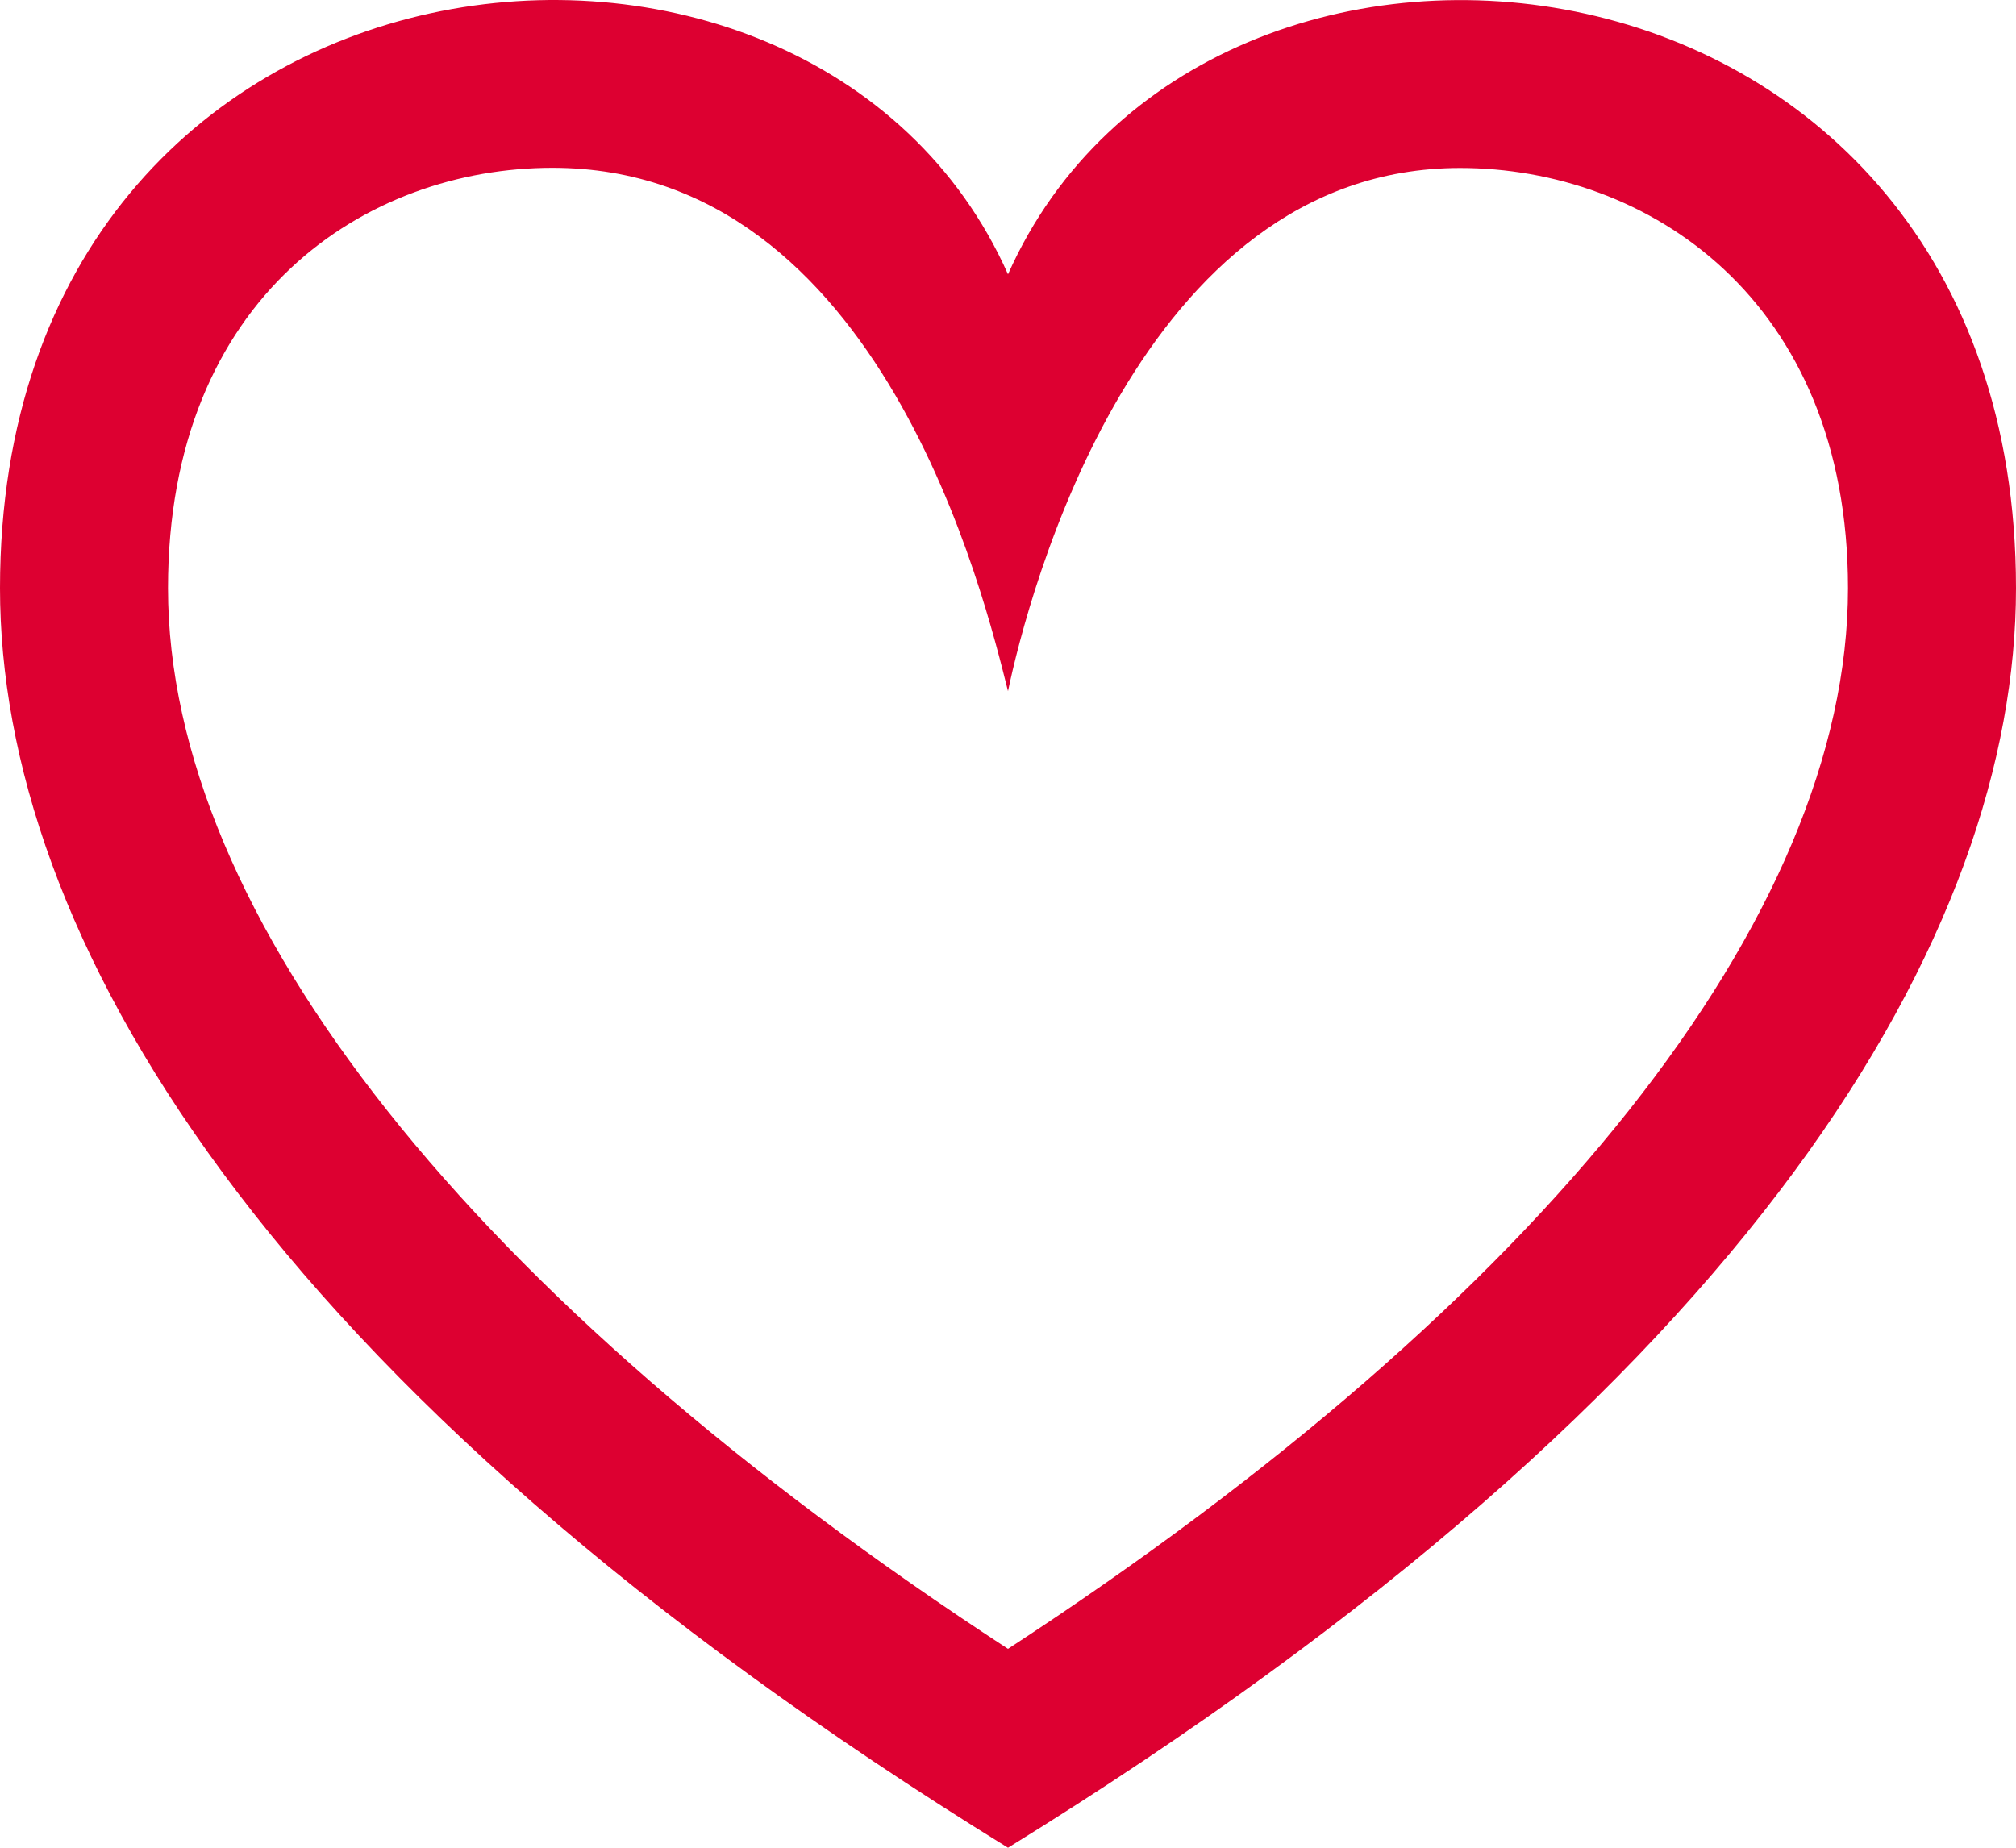
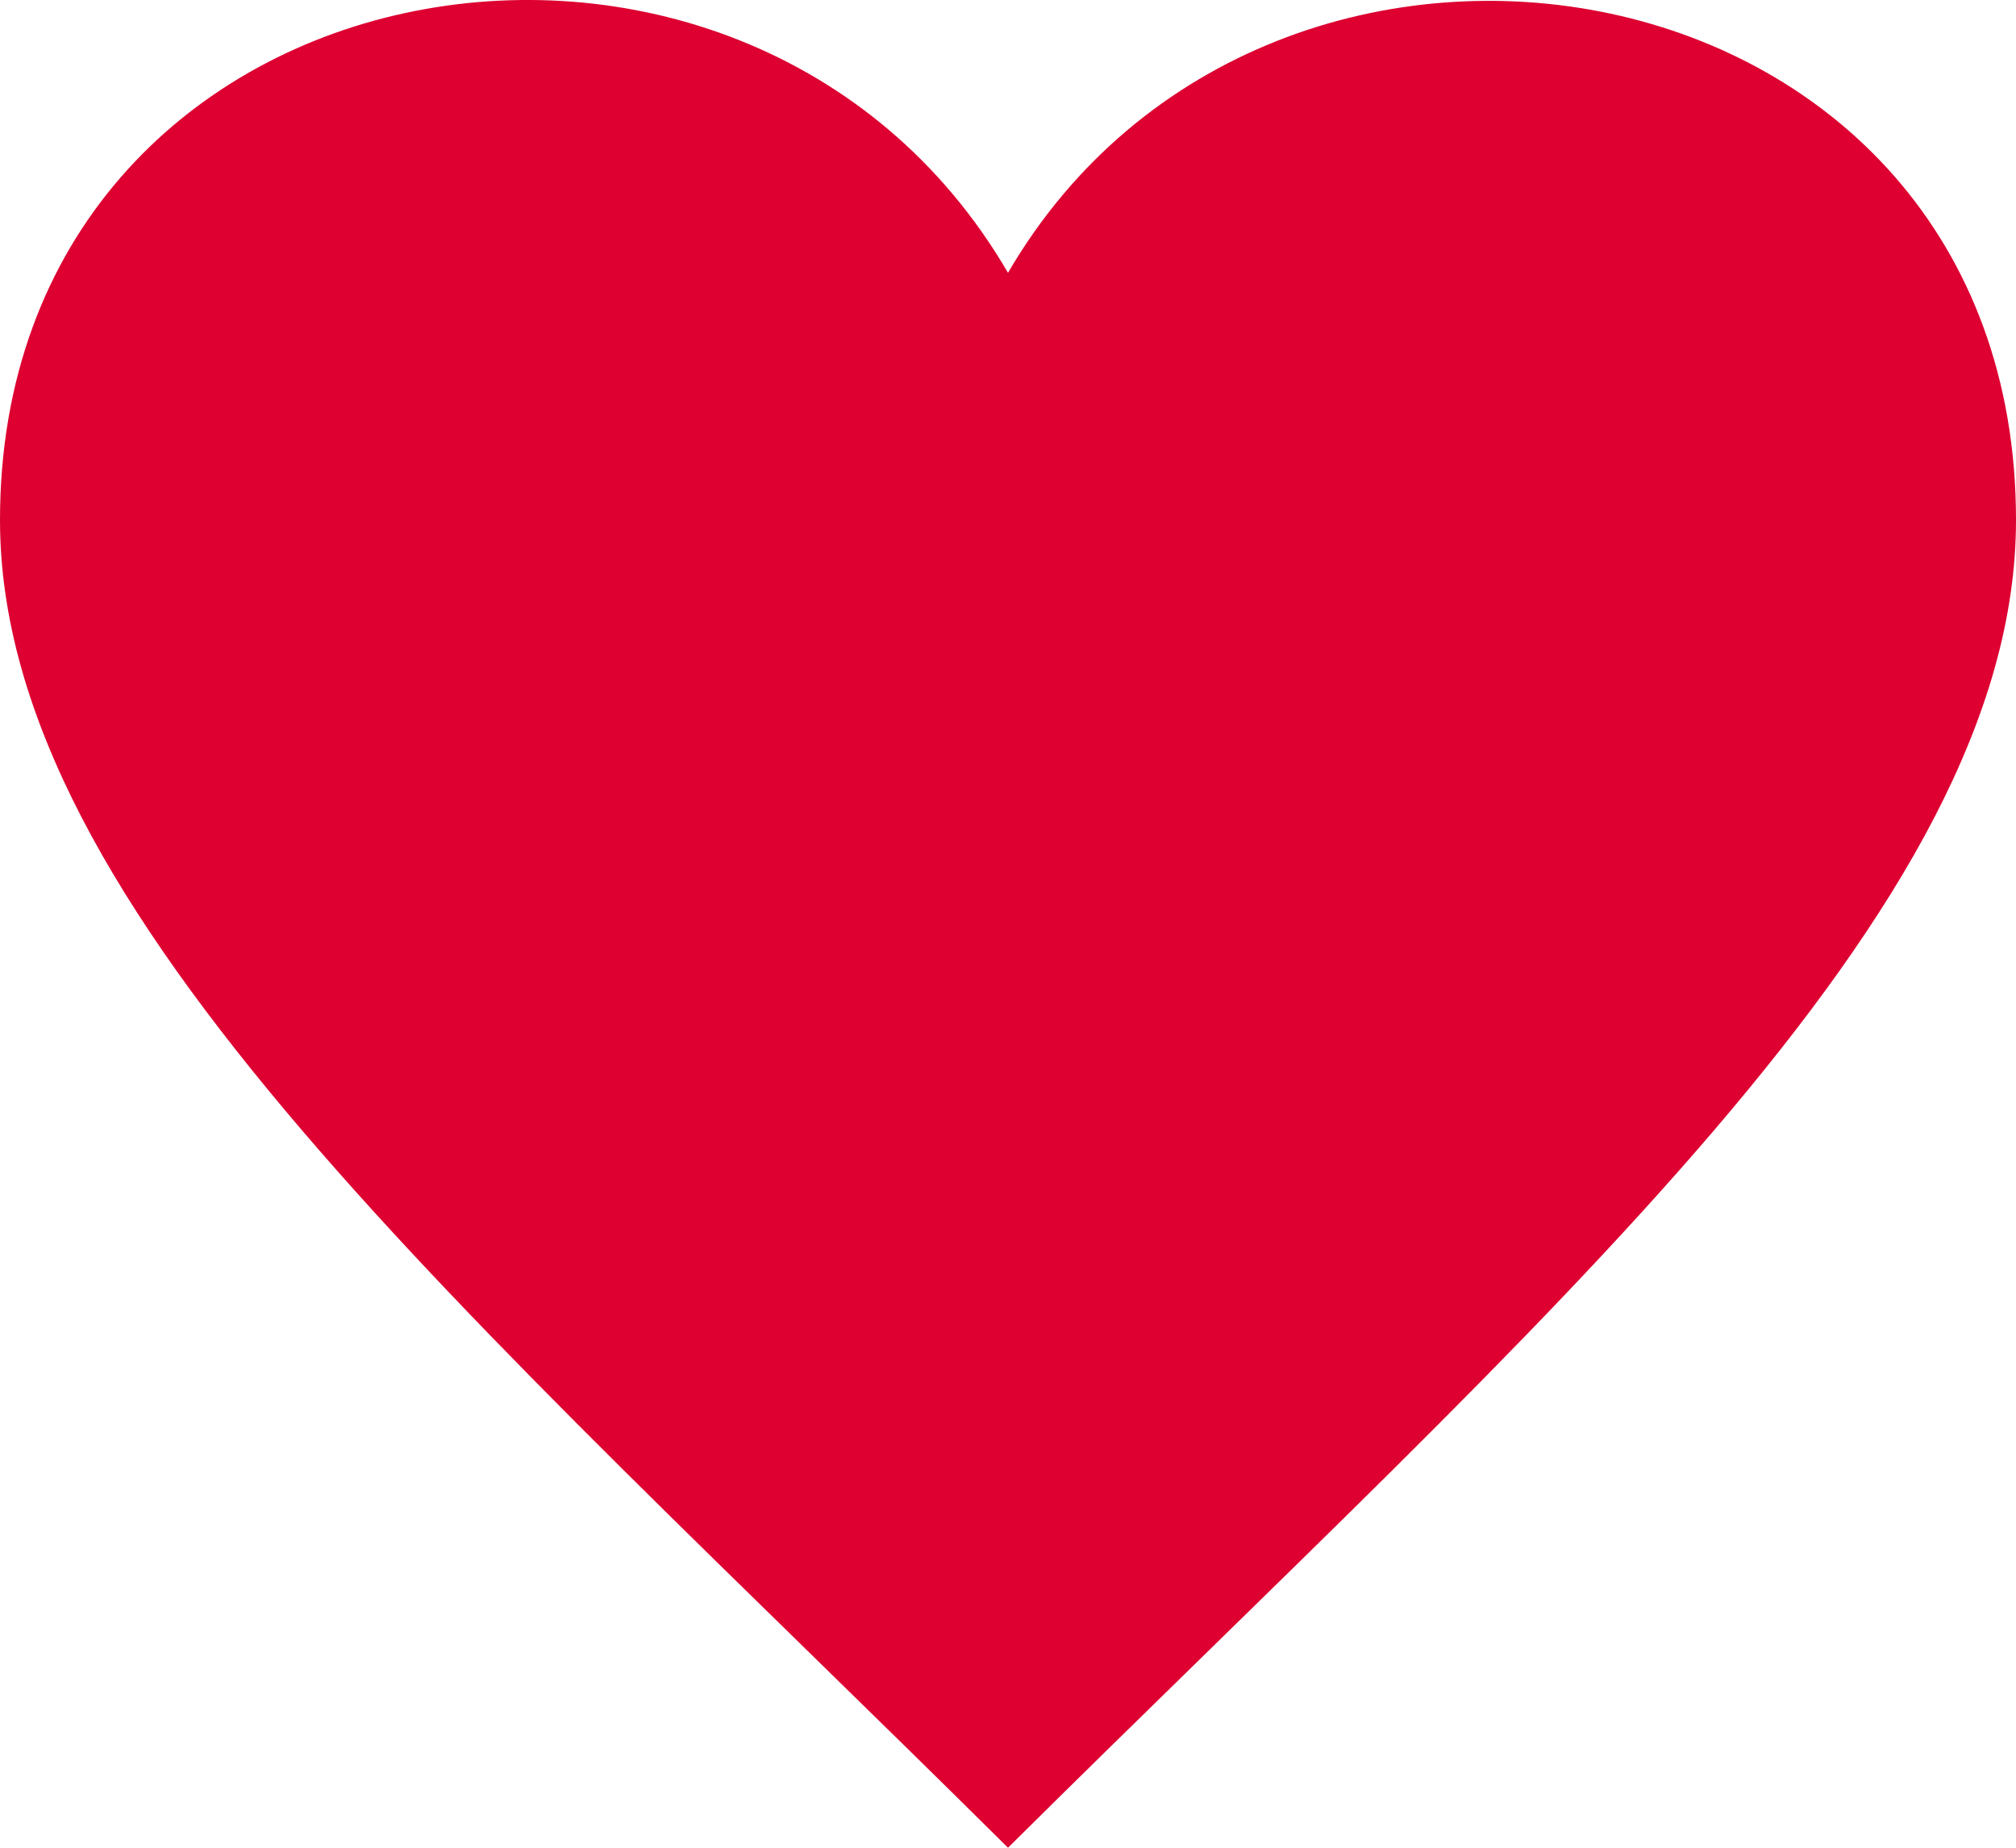
<svg xmlns="http://www.w3.org/2000/svg" width="24" height="22" viewBox="0 0 24 22">
-   <path fill="#DD0031" d="M12 8.229C12.234 7.109 13.547 2 17.382 2 19.602 2 22 3.551 22 7.003c0 3.907-3.627 8.47-10 12.629C5.627 15.473 2 10.91 2 7.003c0-3.484 2.369-5.005 4.577-5.005 3.923 0 5.145 5.126 5.423 6.231zM0 7.003C0 11.071 3.06 16.484 12 22c8.94-5.516 12-10.929 12-14.997 0-7.962-9.648-9.028-12-3.737C9.662-1.996 0-1.004 0 7.003z" />
+   <path fill="#DD0031" d="M12 3.248C8.852-2.154 0-.577 0 6.192 0 10.853 5.571 15.619 12 22c6.43-6.381 12-11.147 12-15.808C24-.6 15.125-2.114 12 3.248z" />
</svg>
